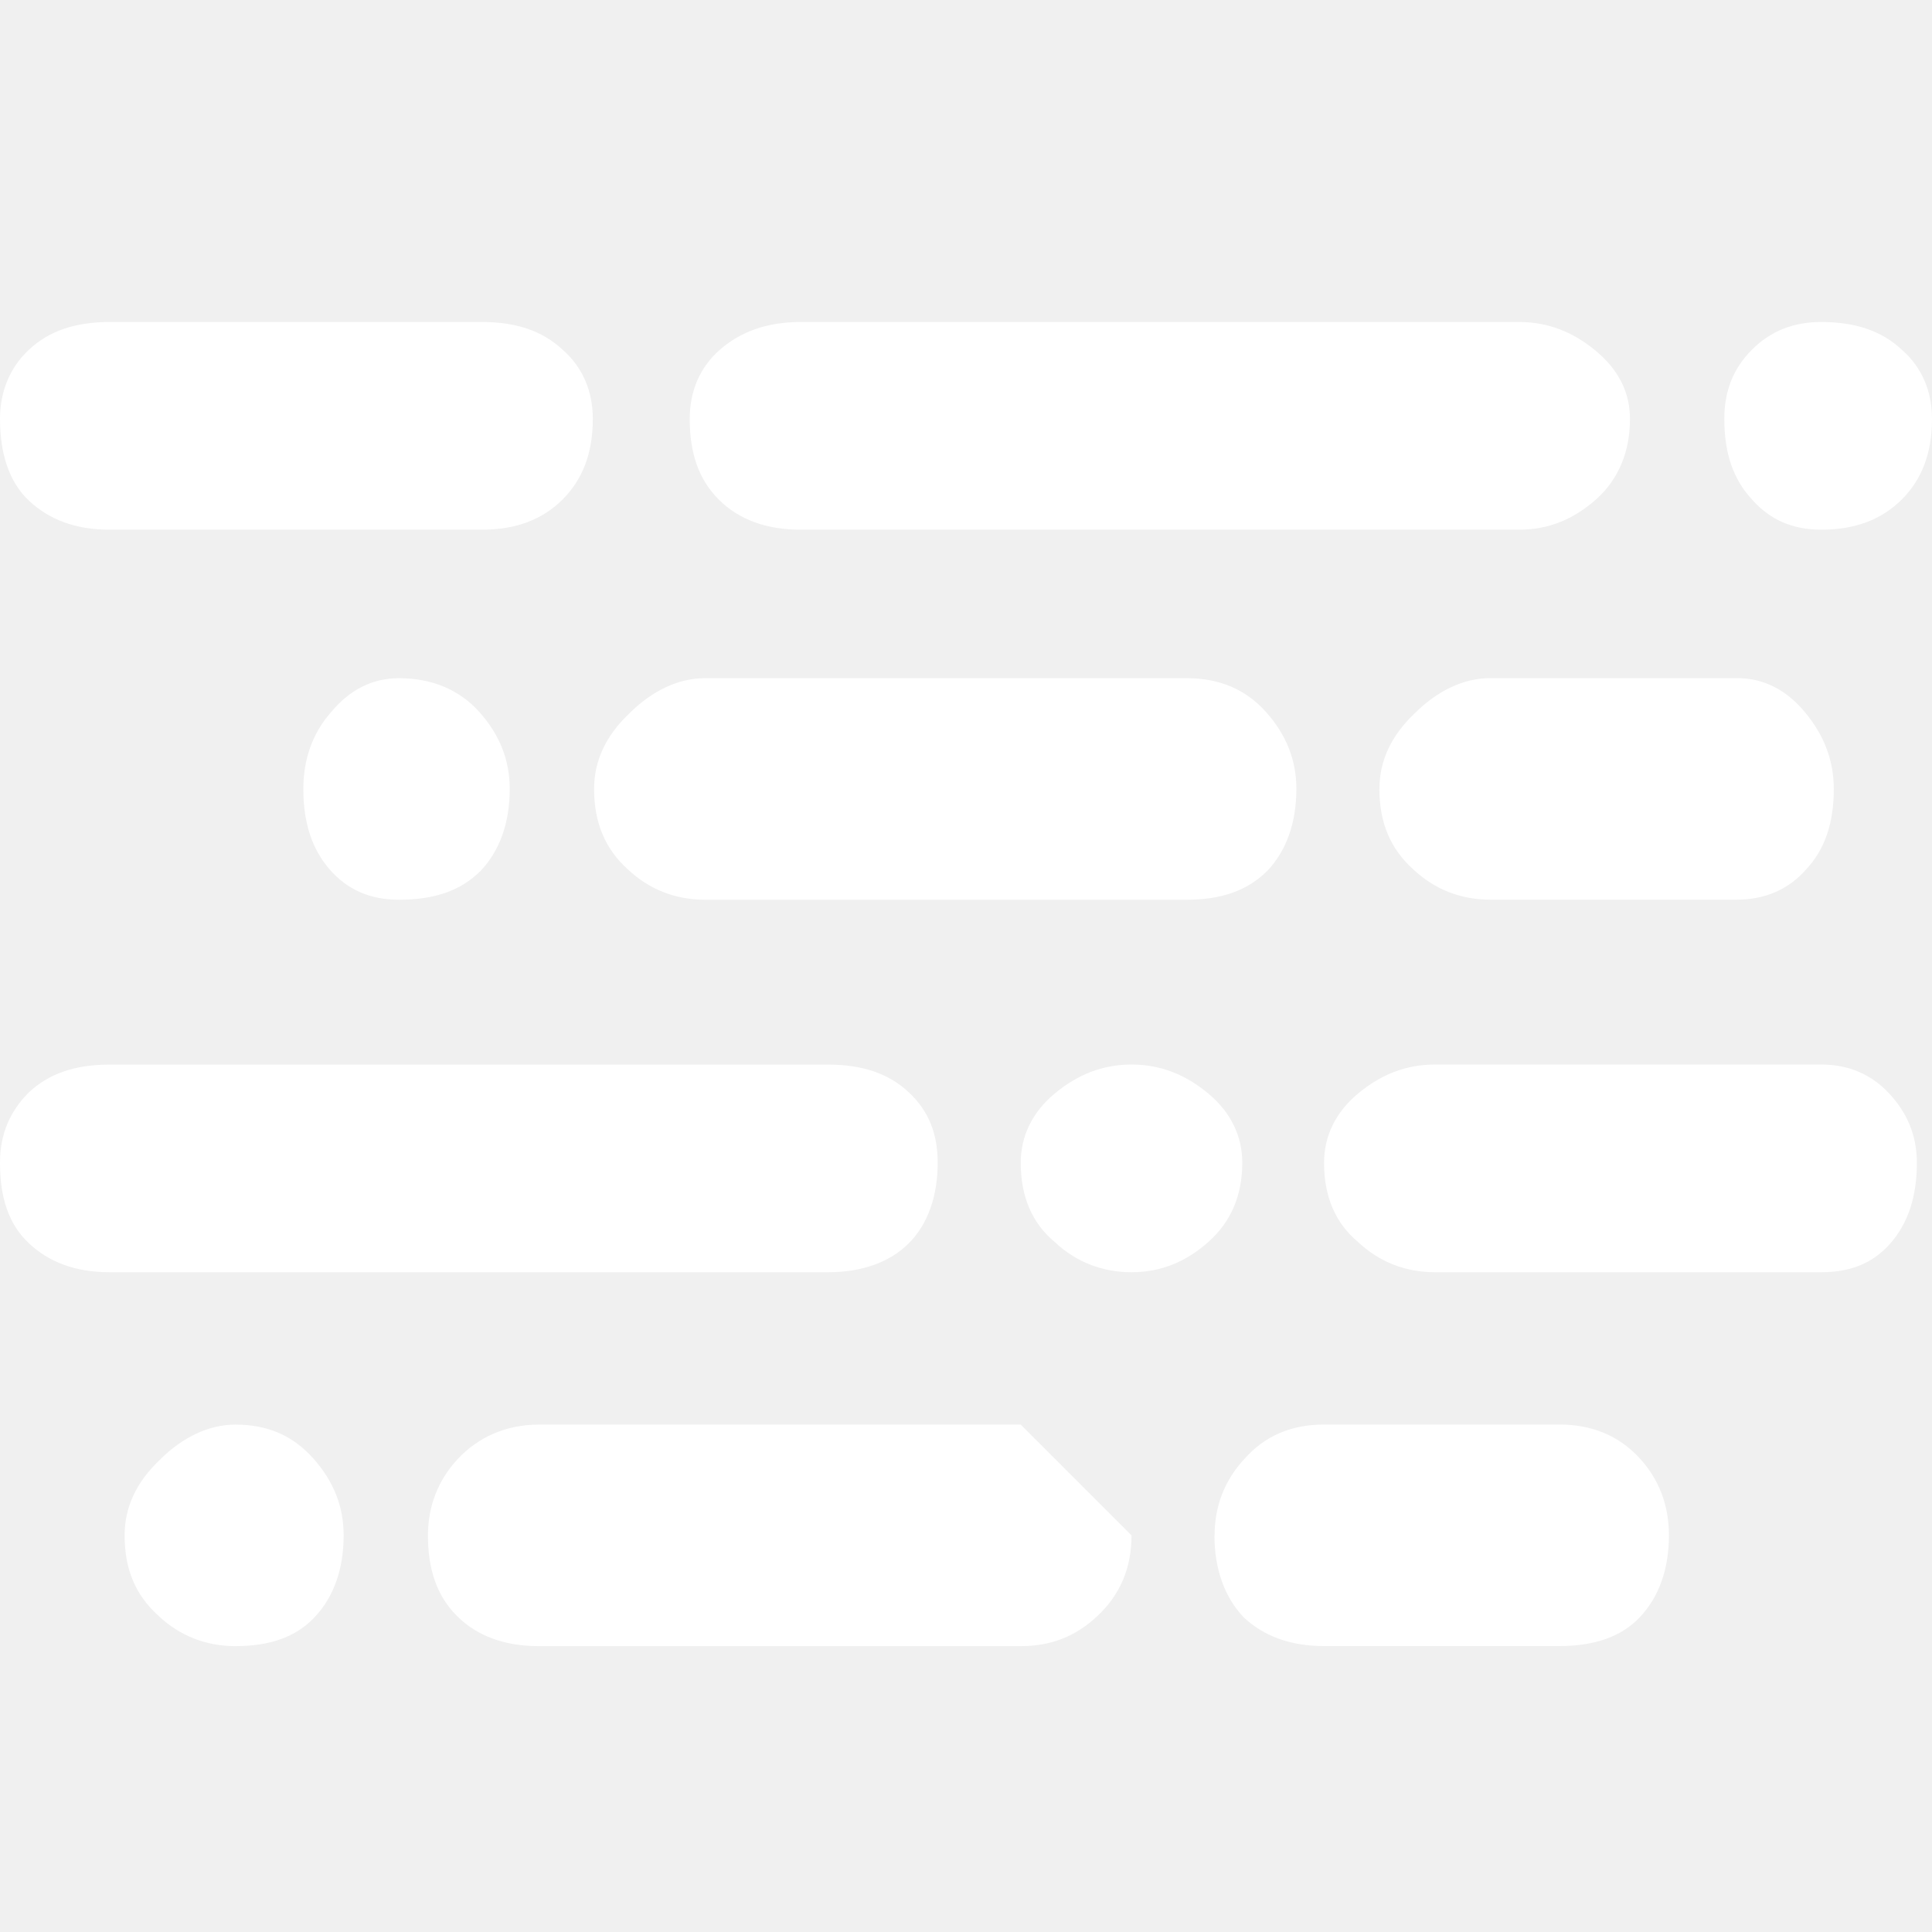
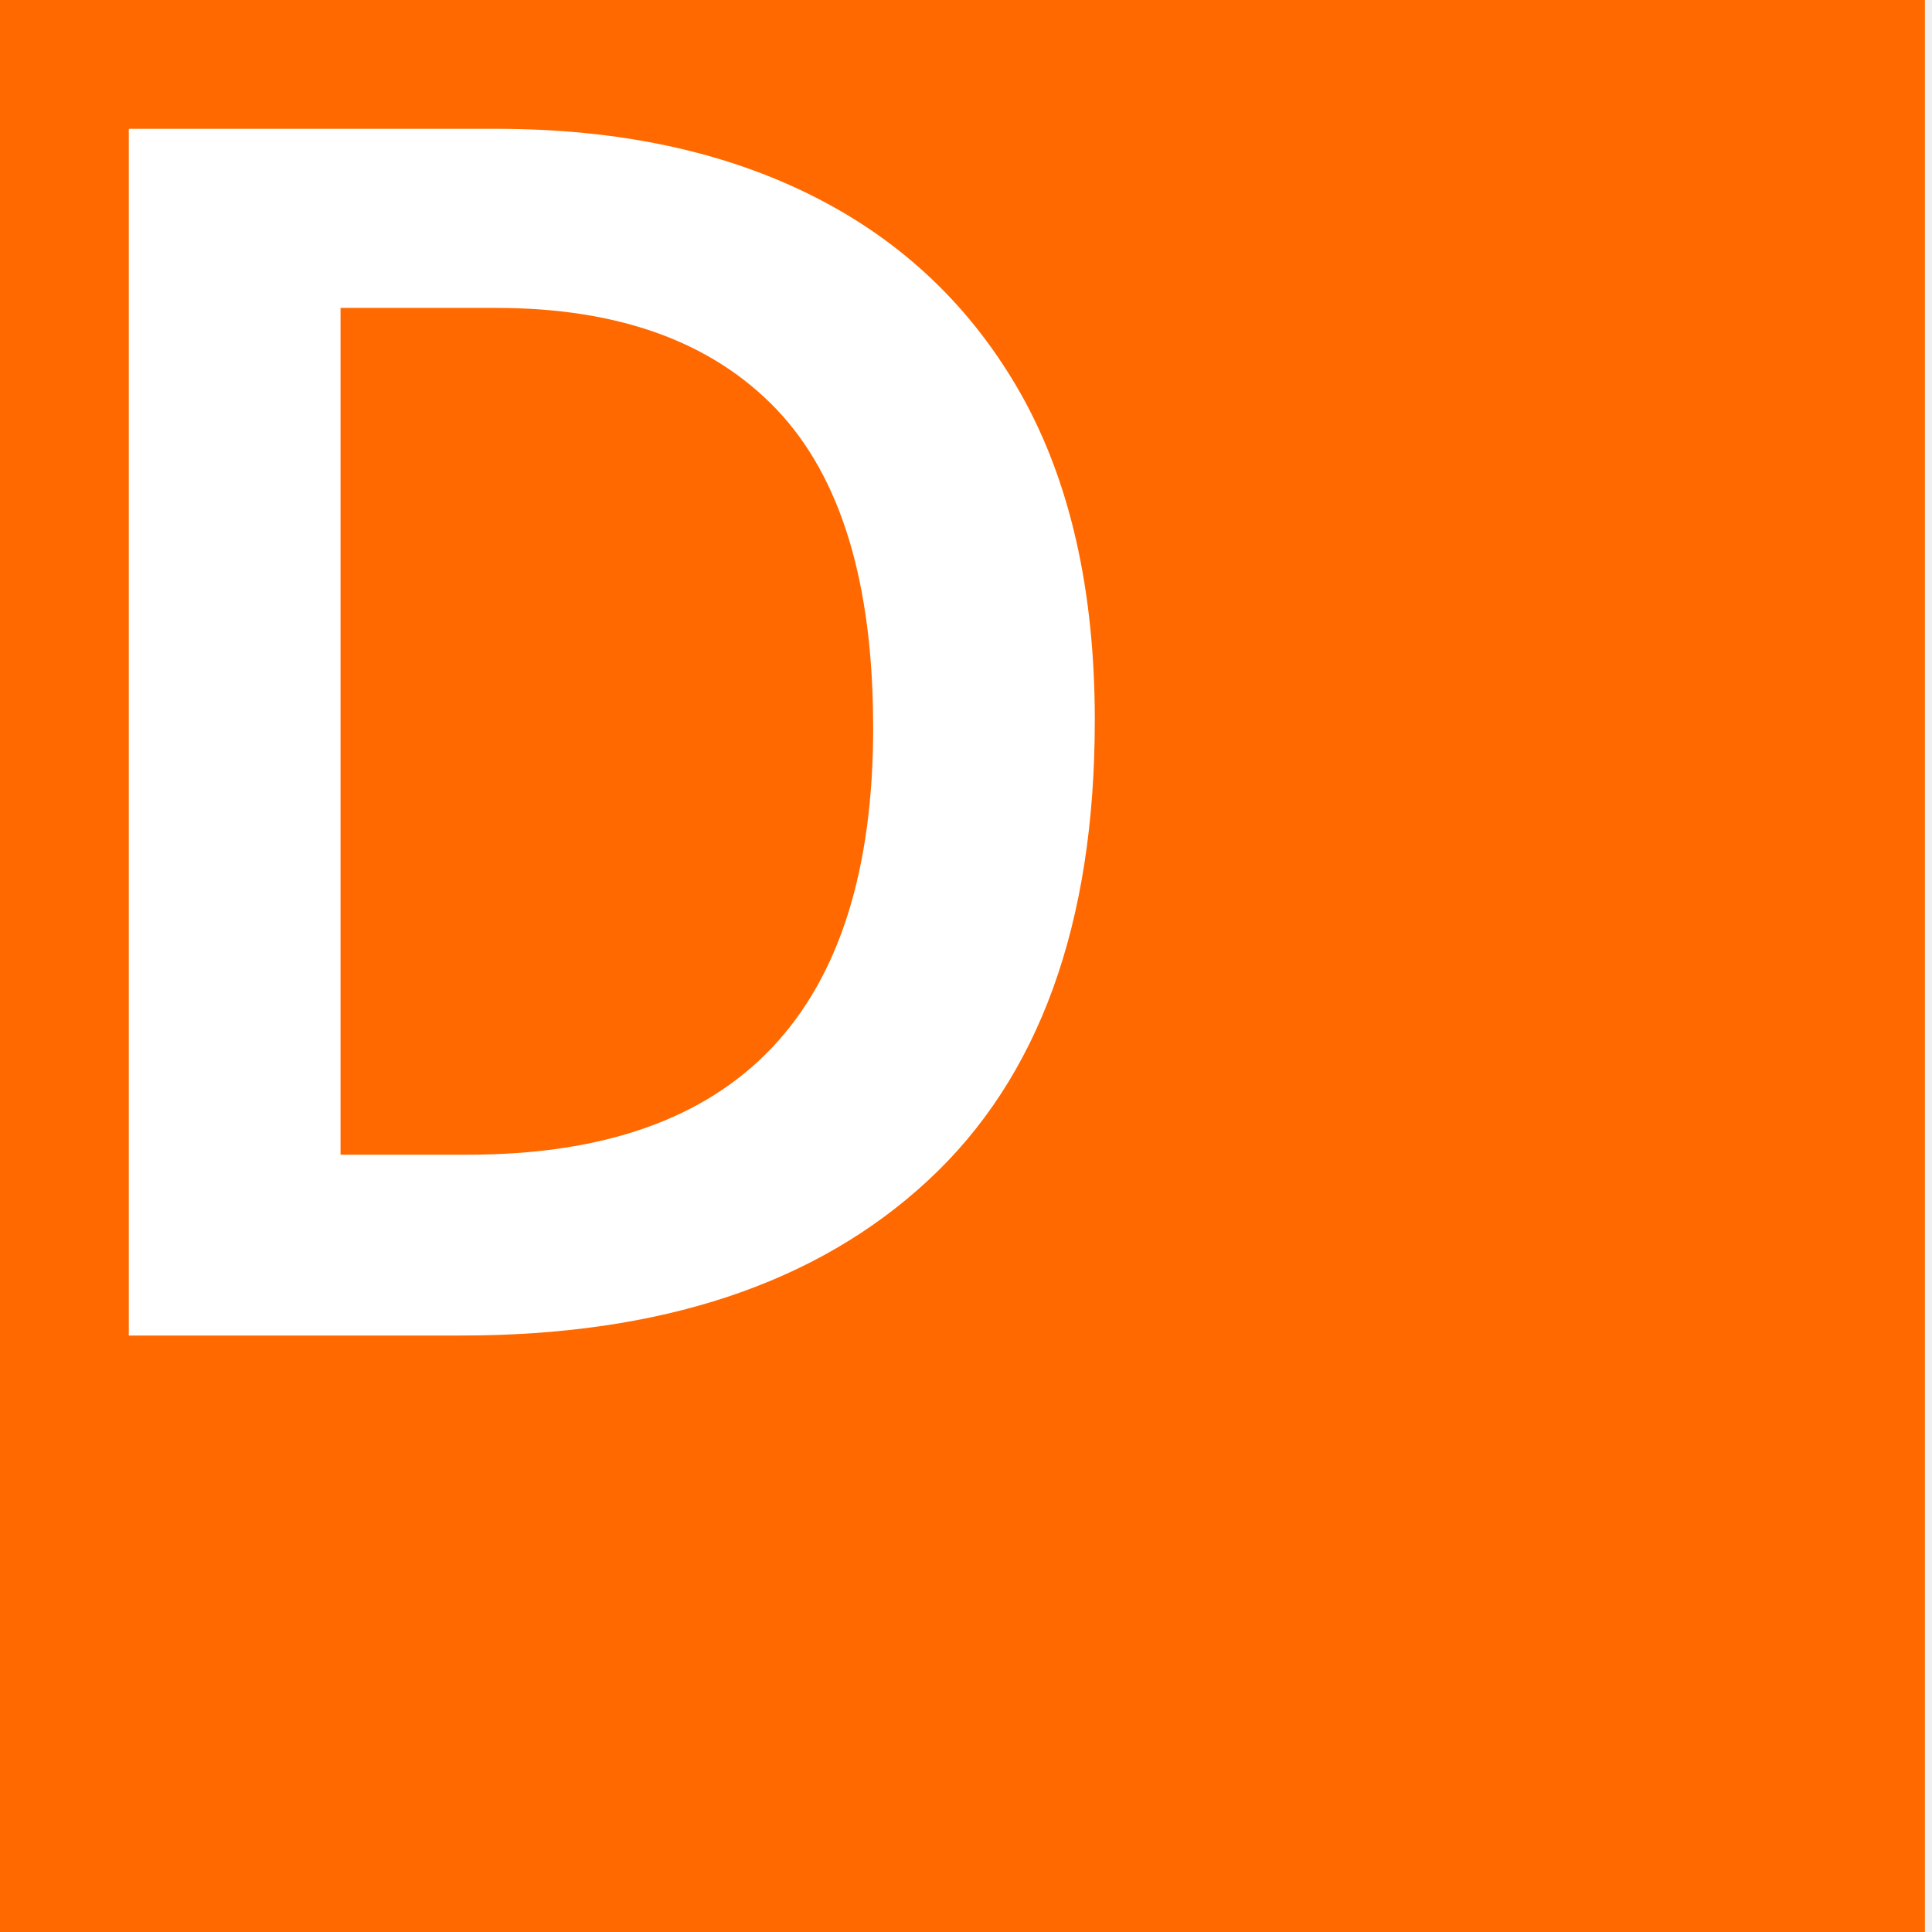
- <svg xmlns="http://www.w3.org/2000/svg" version="1.1" id="Layer_1" x="0px" y="0px" viewBox="0 0 30 30" xml:space="preserve" style="enable-background:new 0 0 30 30;">
-   <defs id="defs1" />
-   <path d="M 0,18.055 C 0,17.606 0.156,17.254 0.45,16.961 0.762,16.668 1.173,16.531 1.7,16.531 H 12.86 c 0.528,0 0.938,0.137 1.251,0.43 0.313,0.293 0.449,0.645 0.449,1.094 0,0.528 -0.156,0.958 -0.449,1.251 -0.293,0.293 -0.723,0.449 -1.251,0.449 H 1.7 c -0.528,0 -0.938,-0.156 -1.251,-0.449 C 0.137,19.013 0,18.603 0,18.055 Z M 0,6.505 C 0,6.075 0.156,5.704 0.45,5.43 0.762,5.137 1.173,5 1.7,5 h 5.785 c 0.528,0 0.938,0.137 1.251,0.43 0.313,0.274 0.469,0.645 0.469,1.075 0,0.528 -0.156,0.938 -0.469,1.251 C 8.423,8.068 8.013,8.225 7.485,8.225 H 1.7 C 1.173,8.225 0.762,8.068 0.45,7.775 0.137,7.482 0,7.033 0,6.505 Z m 1.935,17.336 c 0,-0.43 0.176,-0.821 0.547,-1.173 0.352,-0.352 0.762,-0.547 1.173,-0.547 0.508,0 0.899,0.176 1.212,0.528 0.313,0.352 0.469,0.743 0.469,1.192 0,0.528 -0.156,0.958 -0.45,1.27 -0.293,0.313 -0.704,0.45 -1.231,0.45 -0.45,0 -0.86,-0.156 -1.192,-0.469 C 2.091,24.759 1.935,24.349 1.935,23.84 Z M 4.71,12.251 c 0,-0.45 0.137,-0.86 0.43,-1.192 0.293,-0.352 0.645,-0.528 1.055,-0.528 0.508,0 0.938,0.176 1.251,0.528 0.313,0.352 0.469,0.743 0.469,1.192 0,0.528 -0.156,0.958 -0.45,1.27 -0.313,0.313 -0.723,0.45 -1.27,0.45 -0.45,0 -0.801,-0.156 -1.075,-0.469 C 4.847,13.189 4.71,12.779 4.71,12.251 Z m 1.935,11.59 c 0,-0.45 0.156,-0.86 0.469,-1.192 0.313,-0.332 0.743,-0.528 1.251,-0.528 h 7.485 l 1.72,1.72 c 0,0.508 -0.176,0.919 -0.528,1.251 -0.352,0.332 -0.743,0.469 -1.192,0.469 h -7.485 c -0.528,0 -0.958,-0.156 -1.27,-0.469 C 6.782,24.778 6.645,24.368 6.645,23.84 Z M 9.225,12.251 c 0,-0.43 0.176,-0.821 0.547,-1.173 0.352,-0.352 0.762,-0.547 1.173,-0.547 h 7.485 c 0.508,0 0.919,0.176 1.231,0.528 0.313,0.352 0.469,0.743 0.469,1.192 0,0.528 -0.156,0.958 -0.45,1.27 -0.313,0.313 -0.723,0.45 -1.251,0.45 h -7.485 c -0.45,0 -0.86,-0.156 -1.192,-0.469 C 9.401,13.189 9.225,12.779 9.225,12.251 Z M 10.71,6.505 c 0,-0.43 0.156,-0.801 0.469,-1.075 C 11.492,5.156 11.902,5 12.43,5 h 11.16 c 0.45,0 0.84,0.156 1.192,0.45 0.352,0.293 0.528,0.645 0.528,1.055 0,0.508 -0.176,0.938 -0.528,1.251 C 24.43,8.068 24.039,8.225 23.59,8.225 H 12.43 c -0.528,0 -0.958,-0.156 -1.27,-0.469 C 10.847,7.443 10.71,7.033 10.71,6.505 Z m 5.14,11.55 c 0,-0.41 0.176,-0.782 0.528,-1.075 0.352,-0.293 0.743,-0.45 1.192,-0.45 0.45,0 0.84,0.156 1.192,0.45 0.352,0.293 0.528,0.664 0.528,1.075 0,0.508 -0.176,0.919 -0.528,1.231 -0.352,0.313 -0.743,0.469 -1.192,0.469 -0.449,0 -0.86,-0.156 -1.192,-0.469 -0.352,-0.293 -0.528,-0.704 -0.528,-1.231 z m 3.01,5.785 c 0,-0.45 0.156,-0.86 0.469,-1.192 0.313,-0.352 0.723,-0.528 1.231,-0.528 h 3.655 c 0.508,0 0.919,0.176 1.231,0.508 0.313,0.332 0.469,0.743 0.469,1.212 0,0.528 -0.156,0.958 -0.45,1.27 -0.293,0.313 -0.723,0.45 -1.251,0.45 h -3.655 c -0.528,0 -0.938,-0.156 -1.251,-0.45 -0.293,-0.313 -0.45,-0.743 -0.45,-1.27 z m 1.7,-5.785 c 0,-0.41 0.176,-0.782 0.528,-1.075 0.352,-0.293 0.743,-0.45 1.192,-0.45 h 6 c 0.43,0 0.782,0.156 1.055,0.45 0.274,0.293 0.43,0.645 0.43,1.075 0,0.528 -0.137,0.938 -0.41,1.251 -0.274,0.313 -0.625,0.449 -1.075,0.449 h -6 c -0.45,0 -0.86,-0.156 -1.192,-0.469 -0.352,-0.293 -0.528,-0.704 -0.528,-1.231 z m 0.86,-5.805 c 0,-0.43 0.176,-0.821 0.547,-1.173 0.352,-0.352 0.762,-0.547 1.173,-0.547 h 3.831 c 0.41,0 0.762,0.176 1.055,0.528 0.293,0.352 0.449,0.743 0.449,1.192 0,0.528 -0.137,0.938 -0.43,1.251 -0.274,0.313 -0.645,0.469 -1.075,0.469 h -3.831 c -0.45,0 -0.86,-0.156 -1.192,-0.469 -0.352,-0.313 -0.528,-0.723 -0.528,-1.251 z m 5.355,-5.746 c 0,-0.43 0.137,-0.782 0.43,-1.075 C 27.498,5.137 27.85,5 28.28,5 28.808,5 29.218,5.137 29.531,5.43 29.844,5.704 30,6.075 30,6.505 30,7.033 29.844,7.443 29.531,7.756 29.218,8.068 28.808,8.225 28.28,8.225 27.831,8.225 27.479,8.068 27.205,7.756 26.912,7.443 26.775,7.033 26.775,6.505 Z" id="path1" style="stroke-width:1.954;fill:#ffffff" />
+ <svg xmlns="http://www.w3.org/2000/svg" width="30mm" height="30mm" viewBox="0 0 30 30" version="1.1" id="svg1" xml:space="preserve">
+   <defs id="defs1">
+     <rect x="27.751" y="25.05" width="64.099" height="59.678" id="rect5" />
+     <rect x="-0.246" y="0" width="60.66" height="60.415" id="rect4" />
+     <rect x="-0.347" y="0.174" width="60.78" height="59.999" id="rect3" />
+     <rect x="0" y="-0.087" width="60.52" height="60.433" id="rect1" />
+   </defs>
+   <rect style="fill:#ff6900;fill-opacity:1;stroke-width:0.493" id="rect2" width="30.186" height="30.213" x="-0.296" y="-0.124" />
+   <text xml:space="preserve" transform="scale(0.2645833)" id="text5" style="font-style:normal;font-variant:normal;font-weight:normal;font-stretch:normal;font-size:53.333px;line-height:0.9;font-family:'Javanese Text';-inkscape-font-specification:'Javanese Text, Normal';font-variant-ligatures:normal;font-variant-caps:normal;font-variant-numeric:normal;font-variant-east-asian:normal;text-align:center;letter-spacing:-3.46px;writing-mode:lr-tb;direction:ltr;white-space:pre;shape-inside:url(#rect5);display:inline;fill:#ffffff;fill-opacity:1" x="-34.271" y="0" />
+   <path d="m 17,11.185 q 0,4.75 -2.594,7.149 -2.594,2.404 -7.243,2.404 H 2 V 2 H 7.702 Q 10.553,2 12.634,3.05 14.714,4.099 15.86,6.131 17,8.167 17,11.185 m -3.442,0.105 q 0,-3.359 -1.5,-4.934 -1.505,-1.575 -4.356,-1.575 H 5.288 V 17.93 h 1.978 q 6.293,0 6.293,-6.639 z" id="path1" style="fill:#ffffff;stroke-width:0.519" />
</svg>
